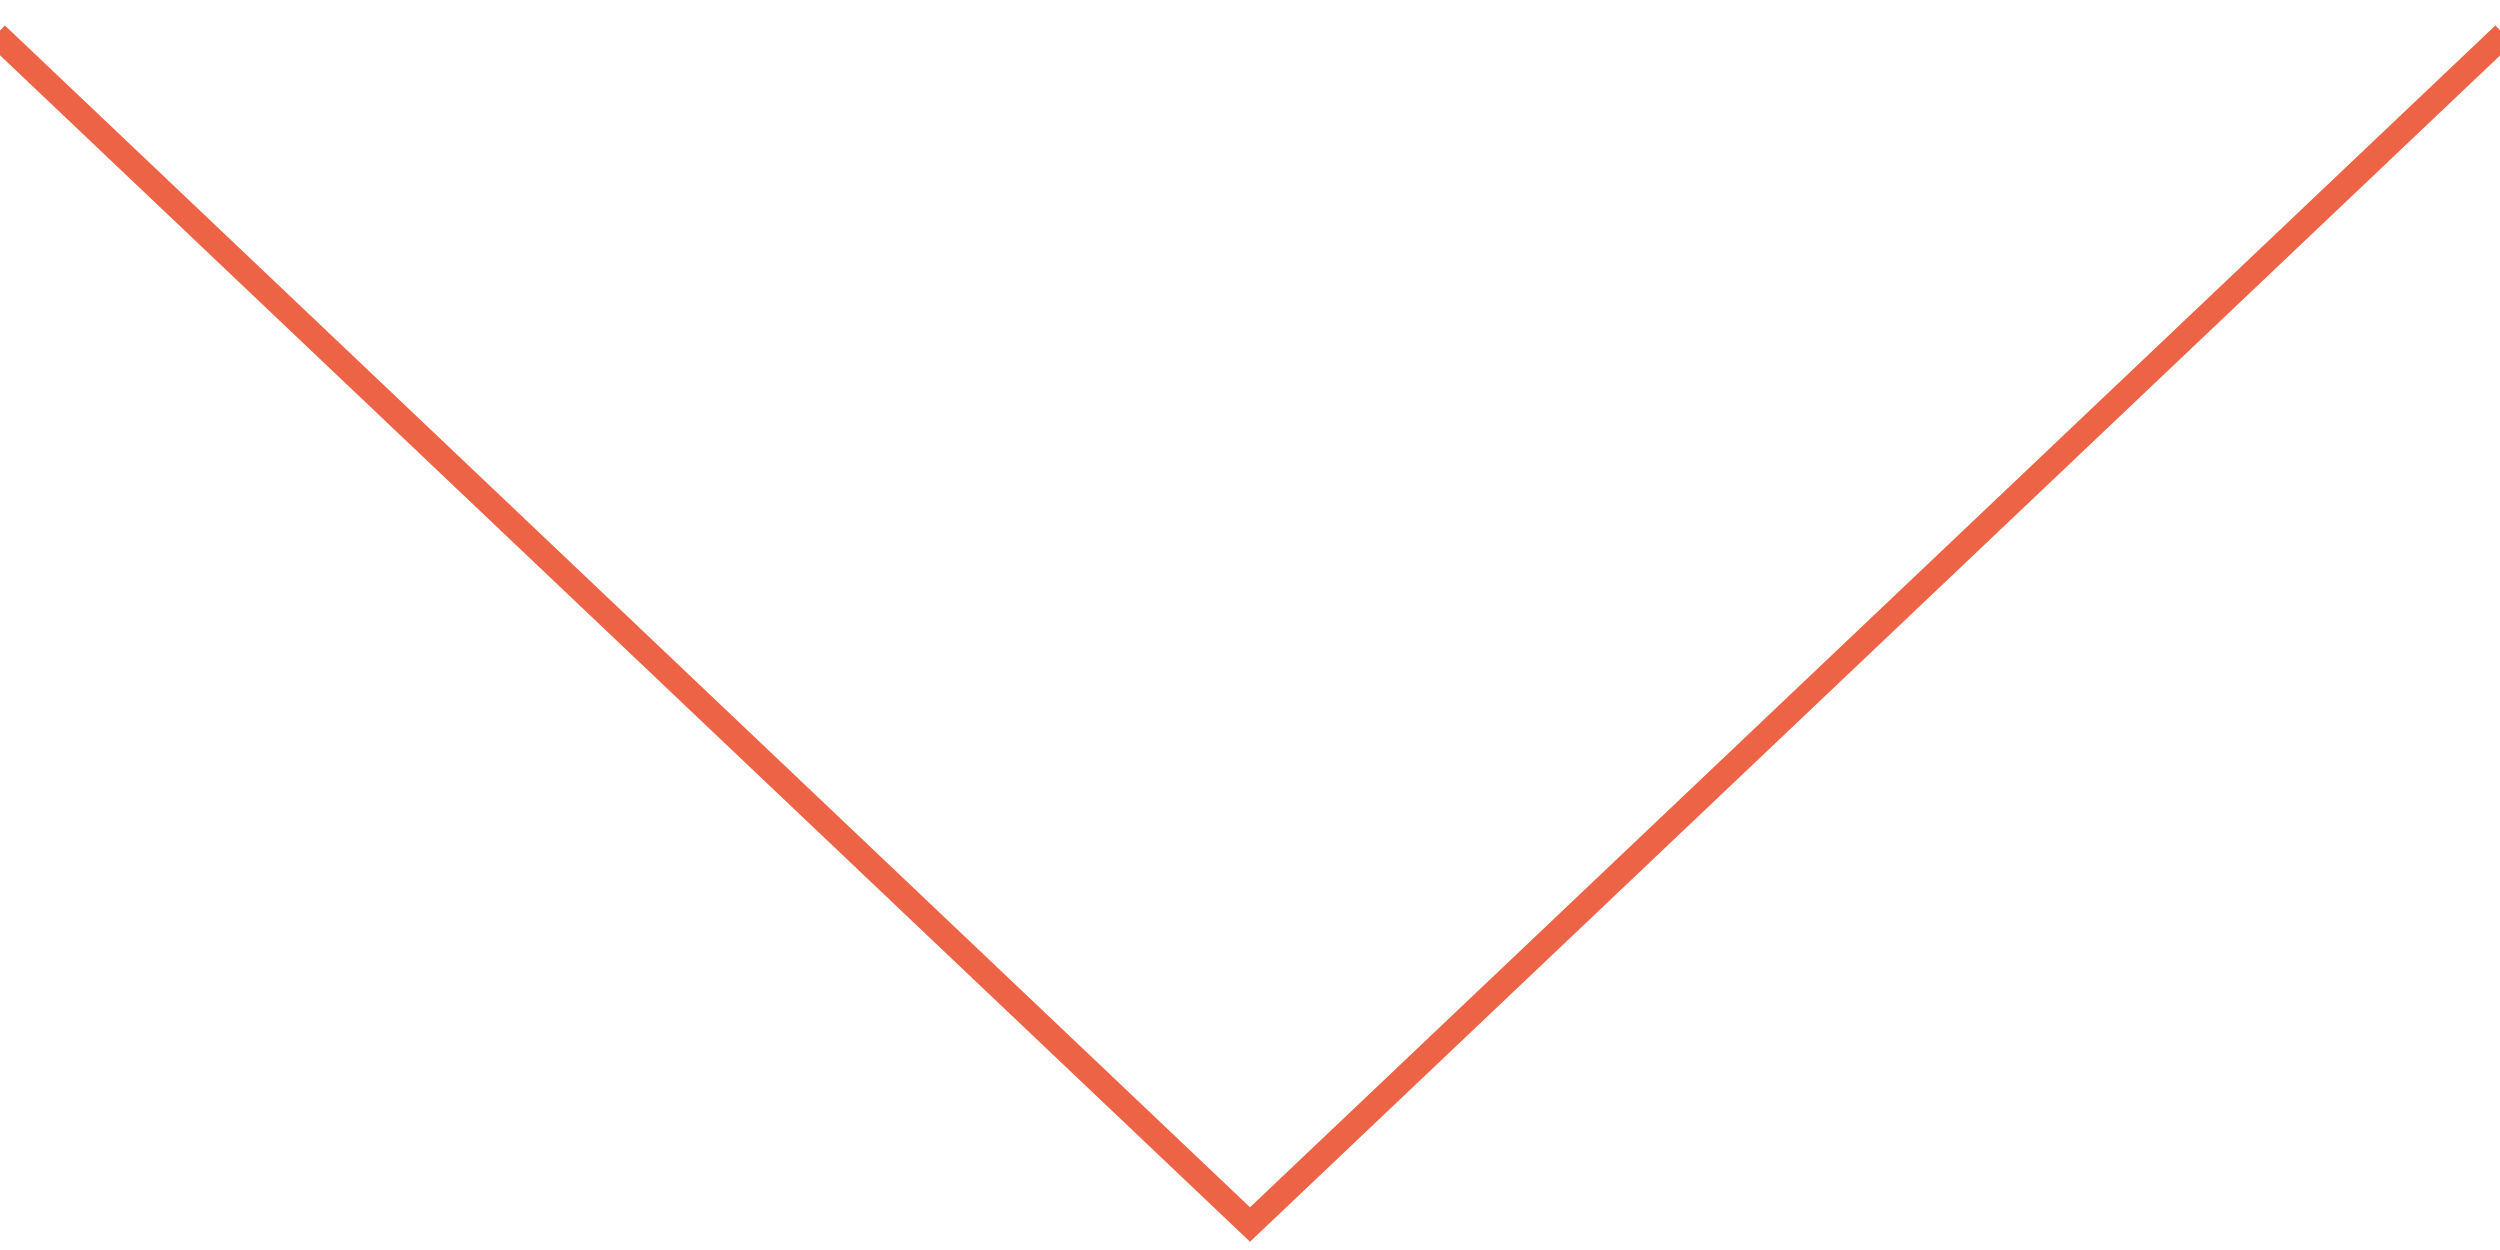
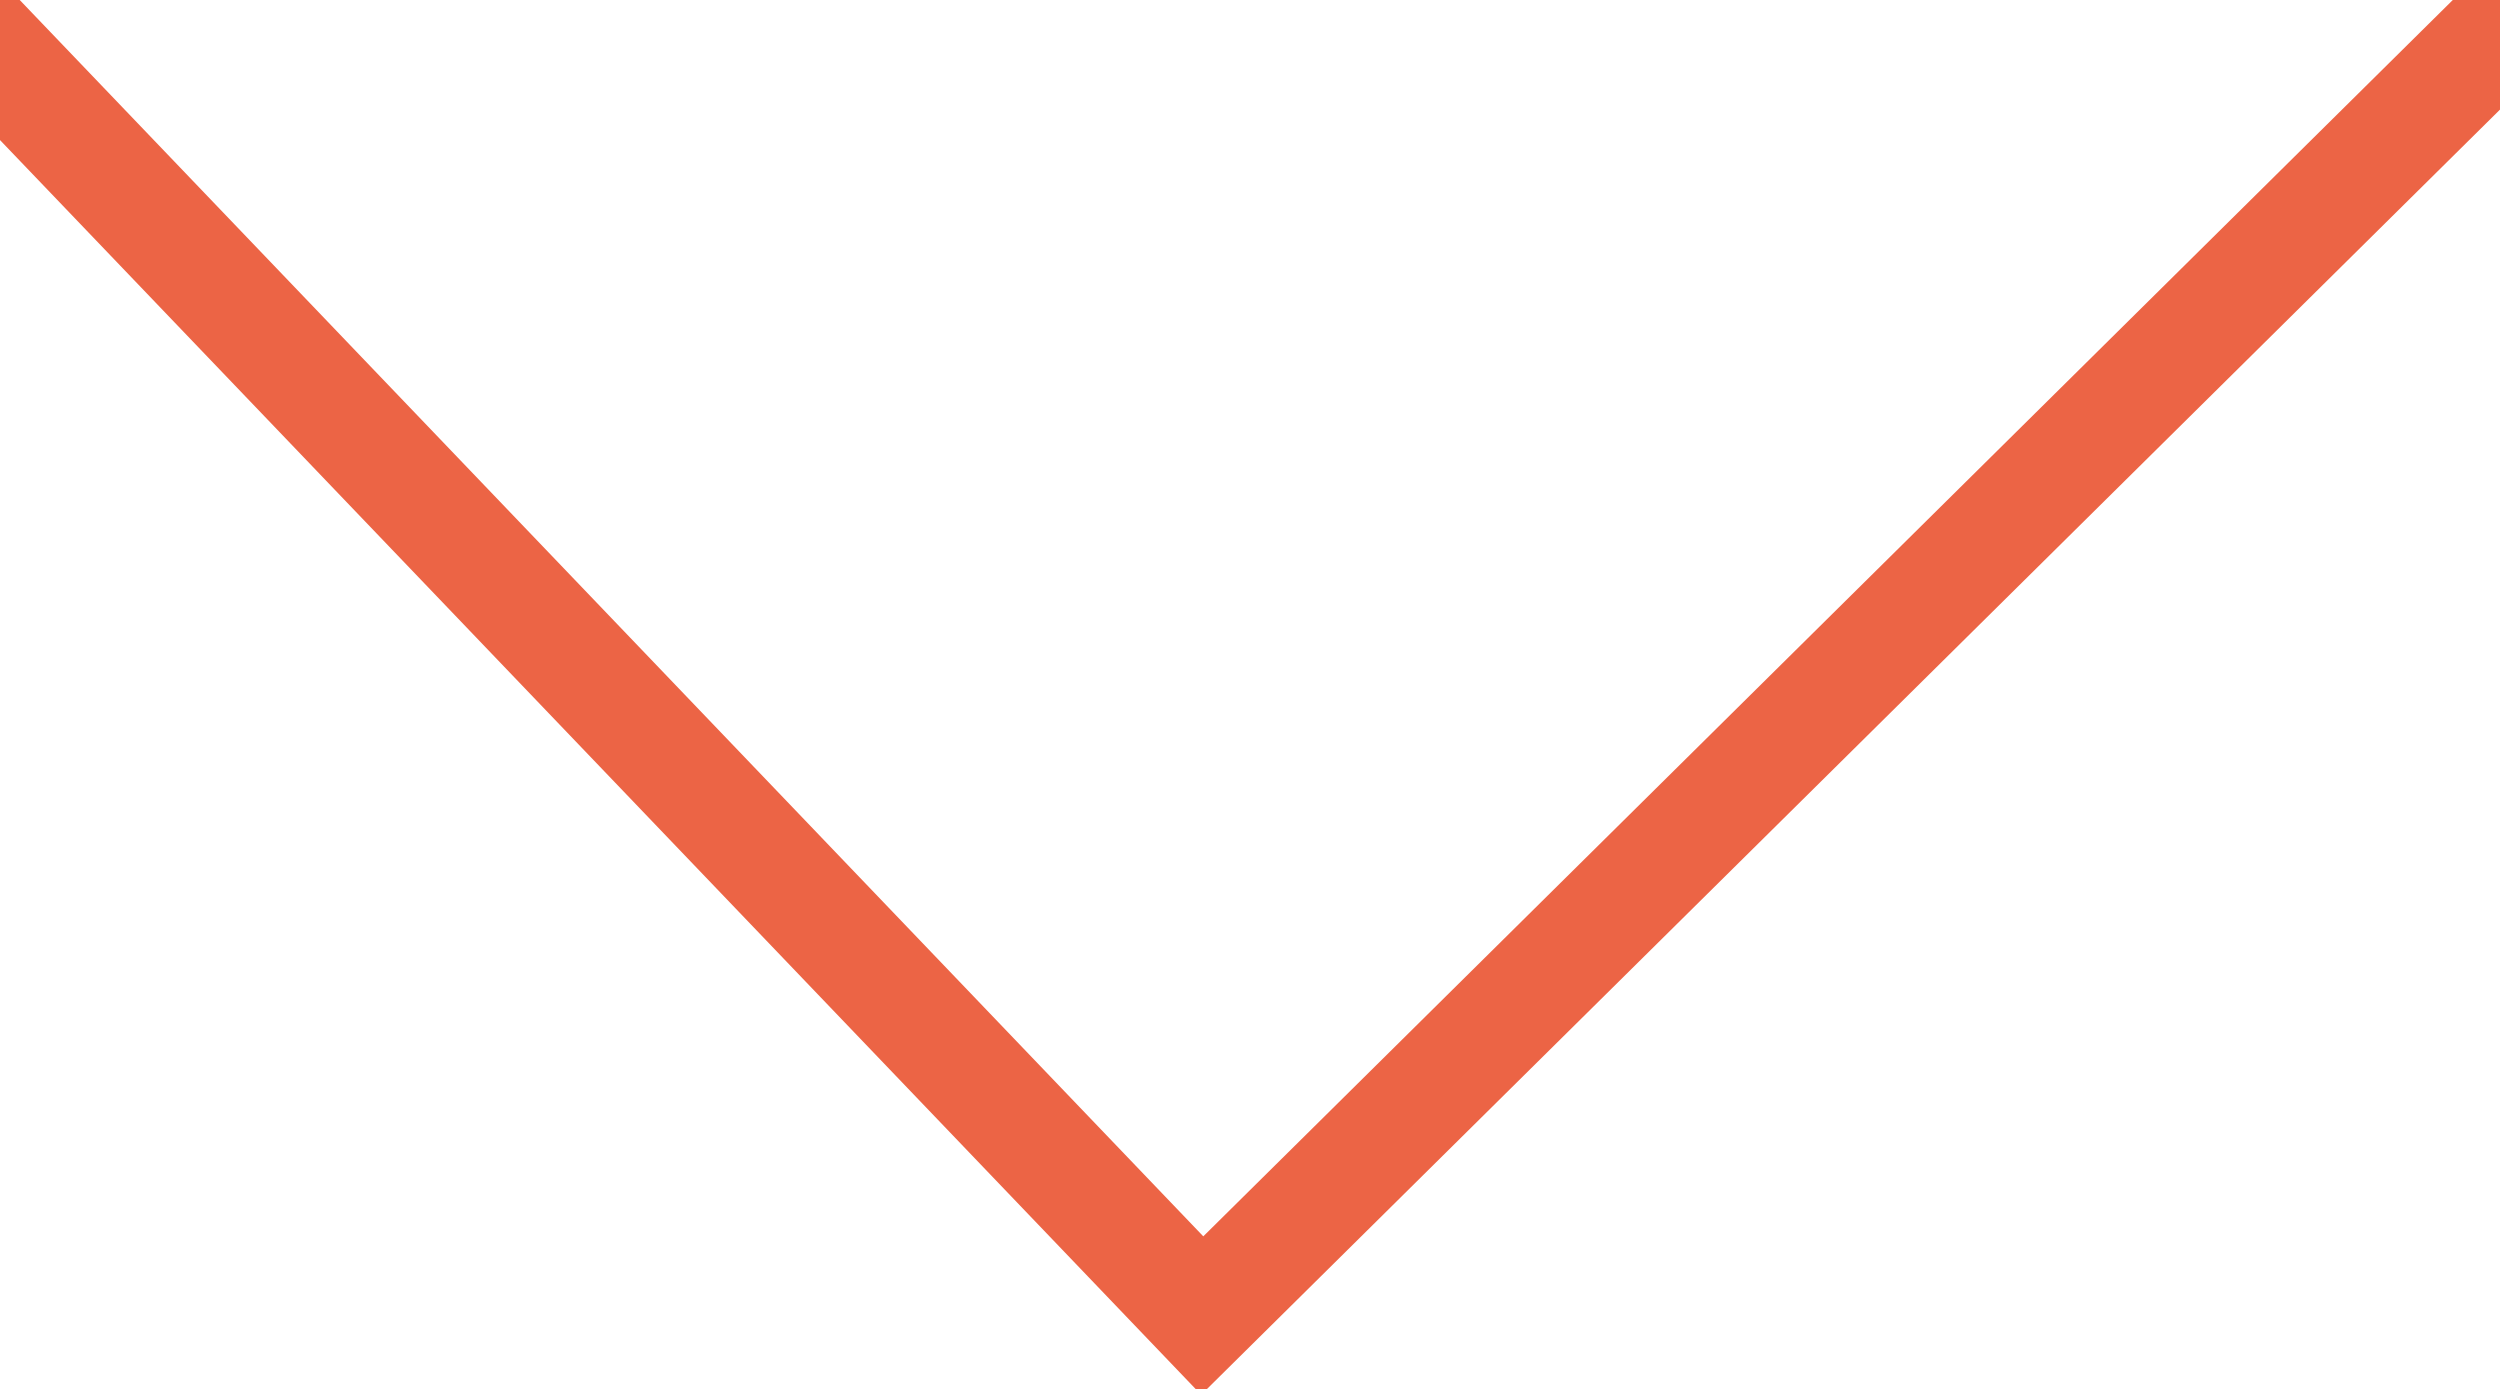
- <svg xmlns="http://www.w3.org/2000/svg" id="Layer_1" data-name="Layer 1" viewBox="0 0 100 50">
+ <svg xmlns="http://www.w3.org/2000/svg" id="Layer_1" data-name="Layer 1" viewBox="0 0 90 50">
  <defs>
-     <style>.cls-1{fill:none;stroke:#ec6445;stroke-miterlimit:10;}</style>
+     <style>.cls-1{fill:none;stroke:#ec6445;stroke-miterlimit:10;stroke-width:4px;}</style>
  </defs>
-   <polyline class="cls-1" points="-0.15 1.38 50 48.98 100.16 1.38" />
+   <polyline class="cls-1" points="91.72 -0.57 43.28 47.36 -4.72 -2.78" />
</svg>
